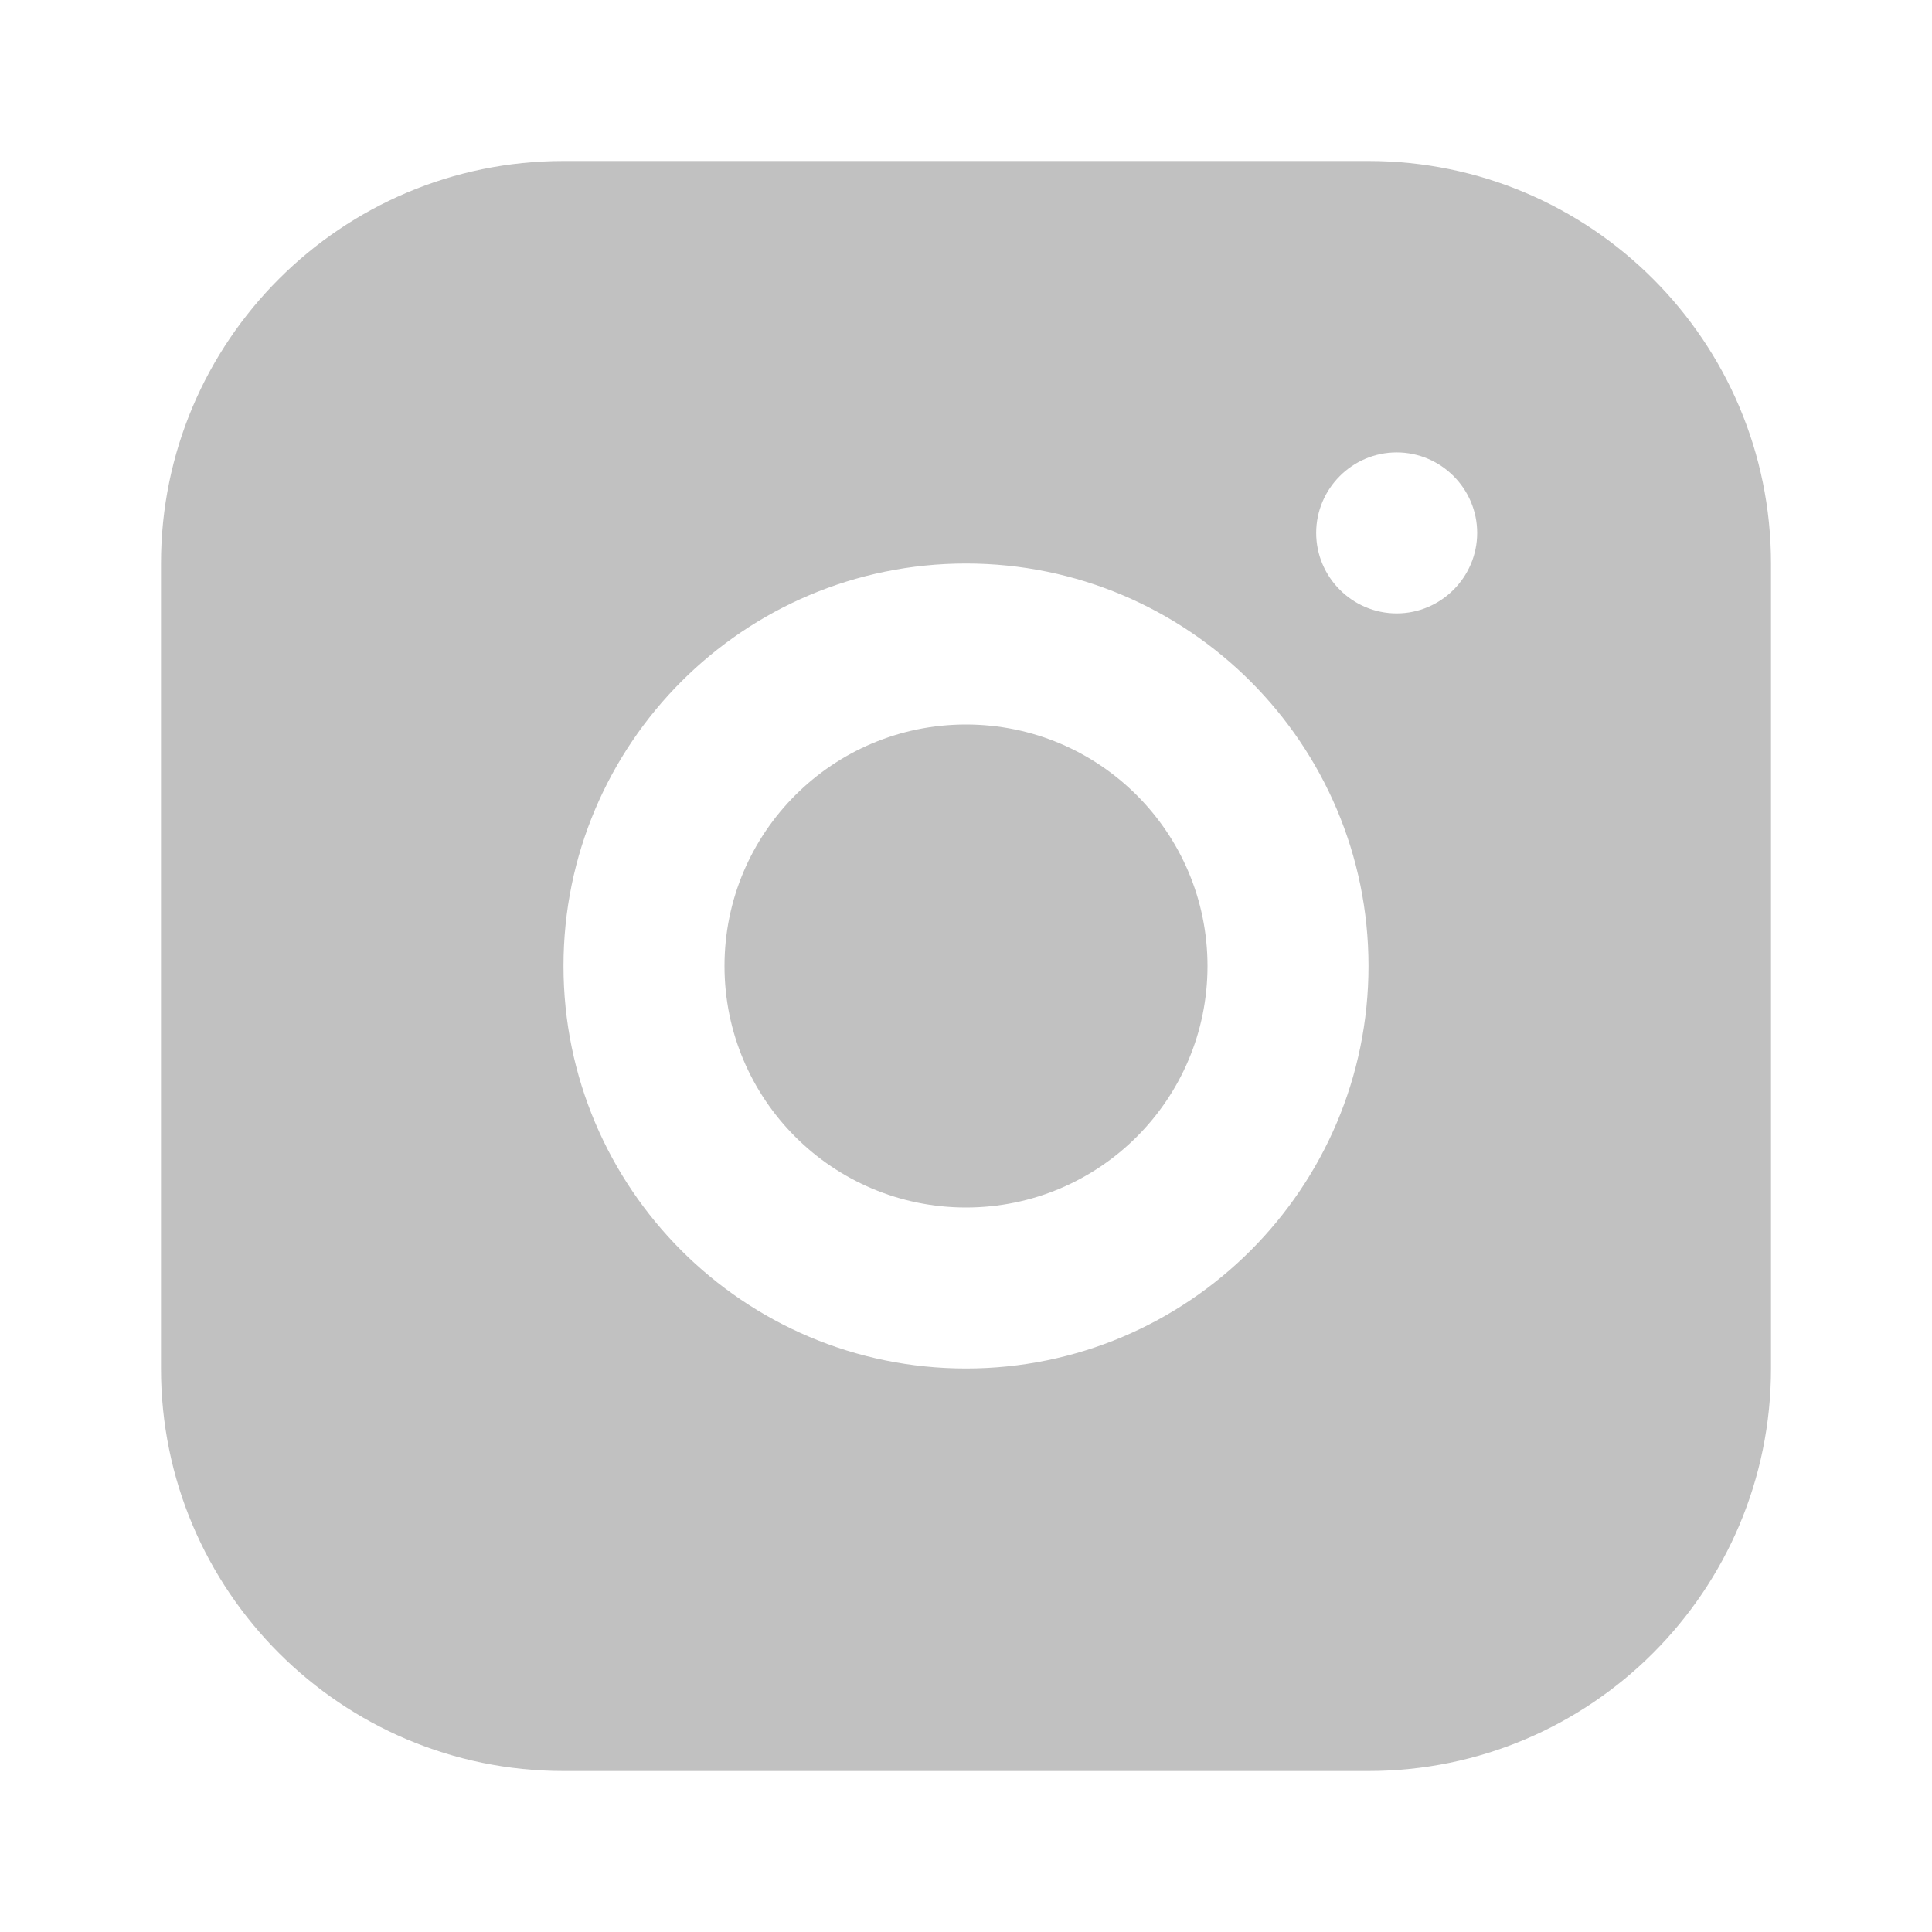
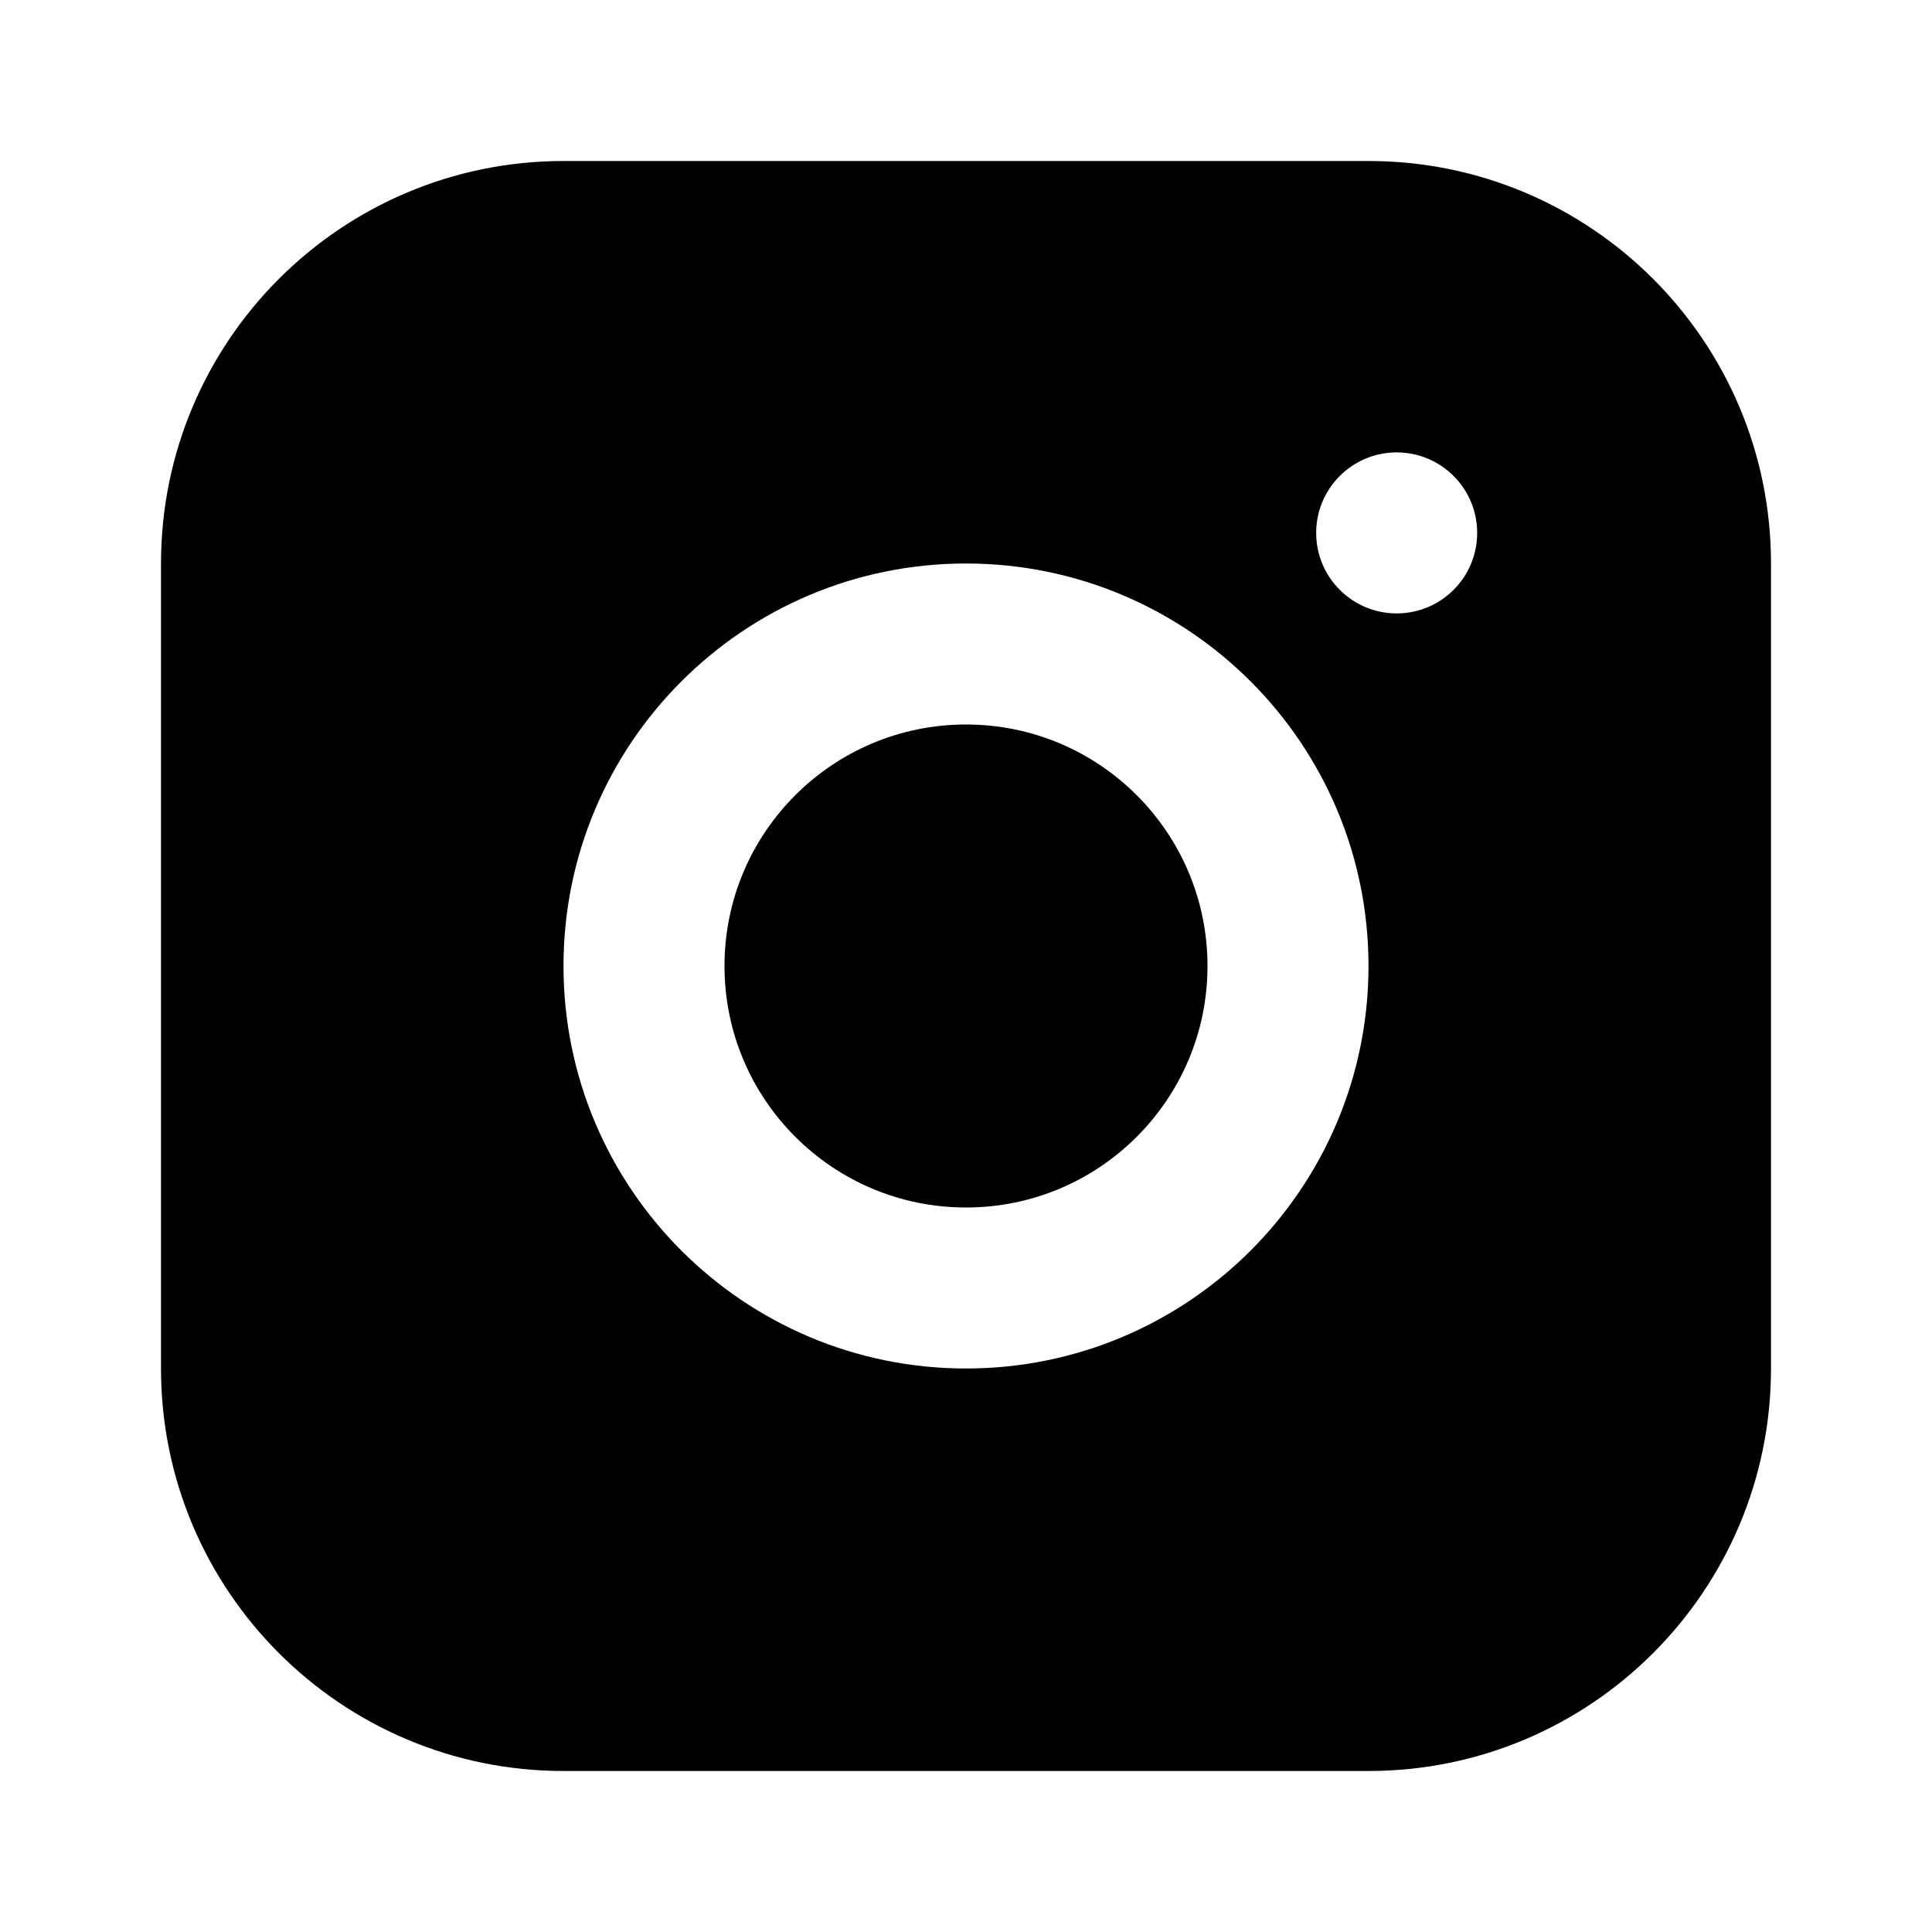
- <svg xmlns="http://www.w3.org/2000/svg" id="Layer_1" version="1.1" viewBox="0 0 24 24">
-   <defs>
-     <style>
-       .st0 {
-         fill: #c1c1c1;
-       }
-     </style>
-   </defs>
-   <path class="st0" d="M17,2H7c-2.76,0-5,2.24-5,5v10c0,2.76,2.24,5,5,5h10c2.76,0,5-2.24,5-5V7c0-2.76-2.24-5-5-5ZM12,17c-2.76,0-5-2.24-5-5s2.24-5,5-5,5,2.24,5,5-2.24,5-5,5ZM17.35,7.62c-.55,0-1-.45-1-1s.45-1,1-1,1,.45,1,1-.45,1-1,1Z" />
-   <circle class="st0" cx="12" cy="12" r="3" />
+ <svg xmlns="http://www.w3.org/2000/svg" className="icon" width="24" height="24" viewBox="0 0 24 24" fill="currentColor" aria-hidden="true">
+   <path d="M17 2H7a5 5 0 0 0-5 5v10a5 5 0 0 0 5 5h10a5 5 0 0 0 5-5V7a5 5 0 0 0-5-5Zm-5 15a5 5 0 1 1 0-10 5 5 0 0 1 0 10Zm5.35-9.38a1 1 0 1 1 0-2 1 1 0 0 1 0 2Z" />
+   <circle cx="12" cy="12" r="3" />
</svg>
